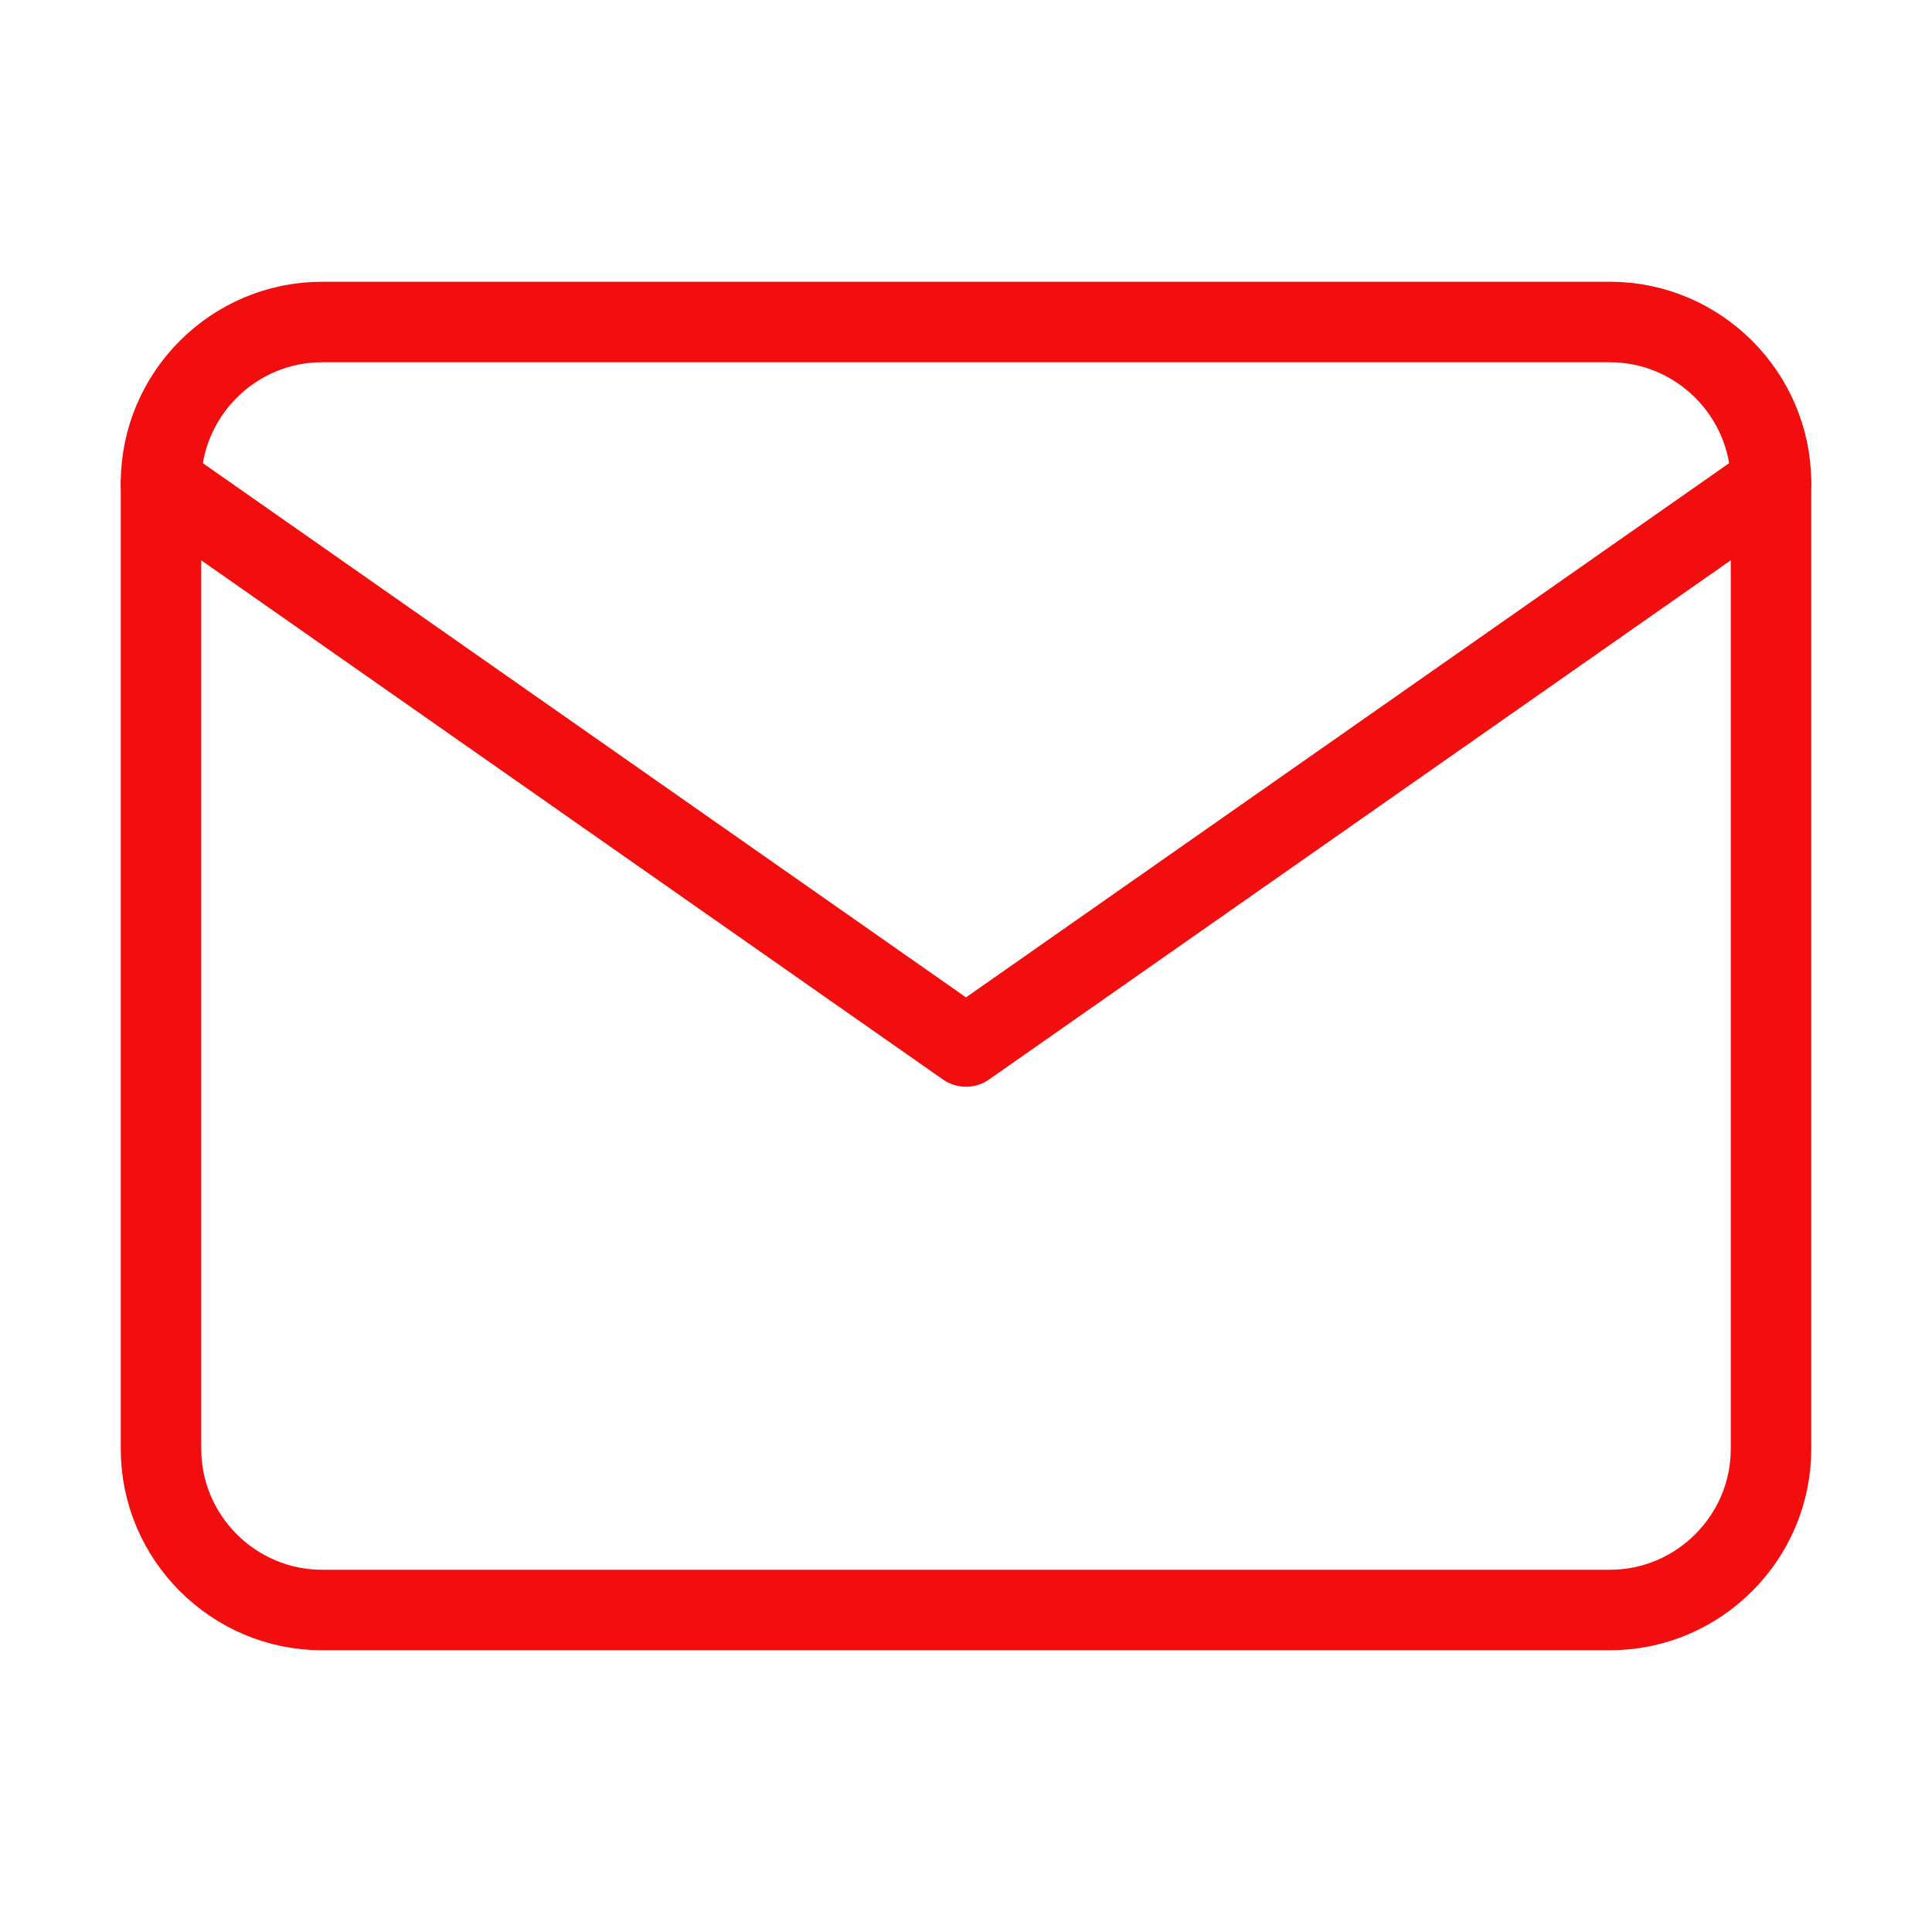
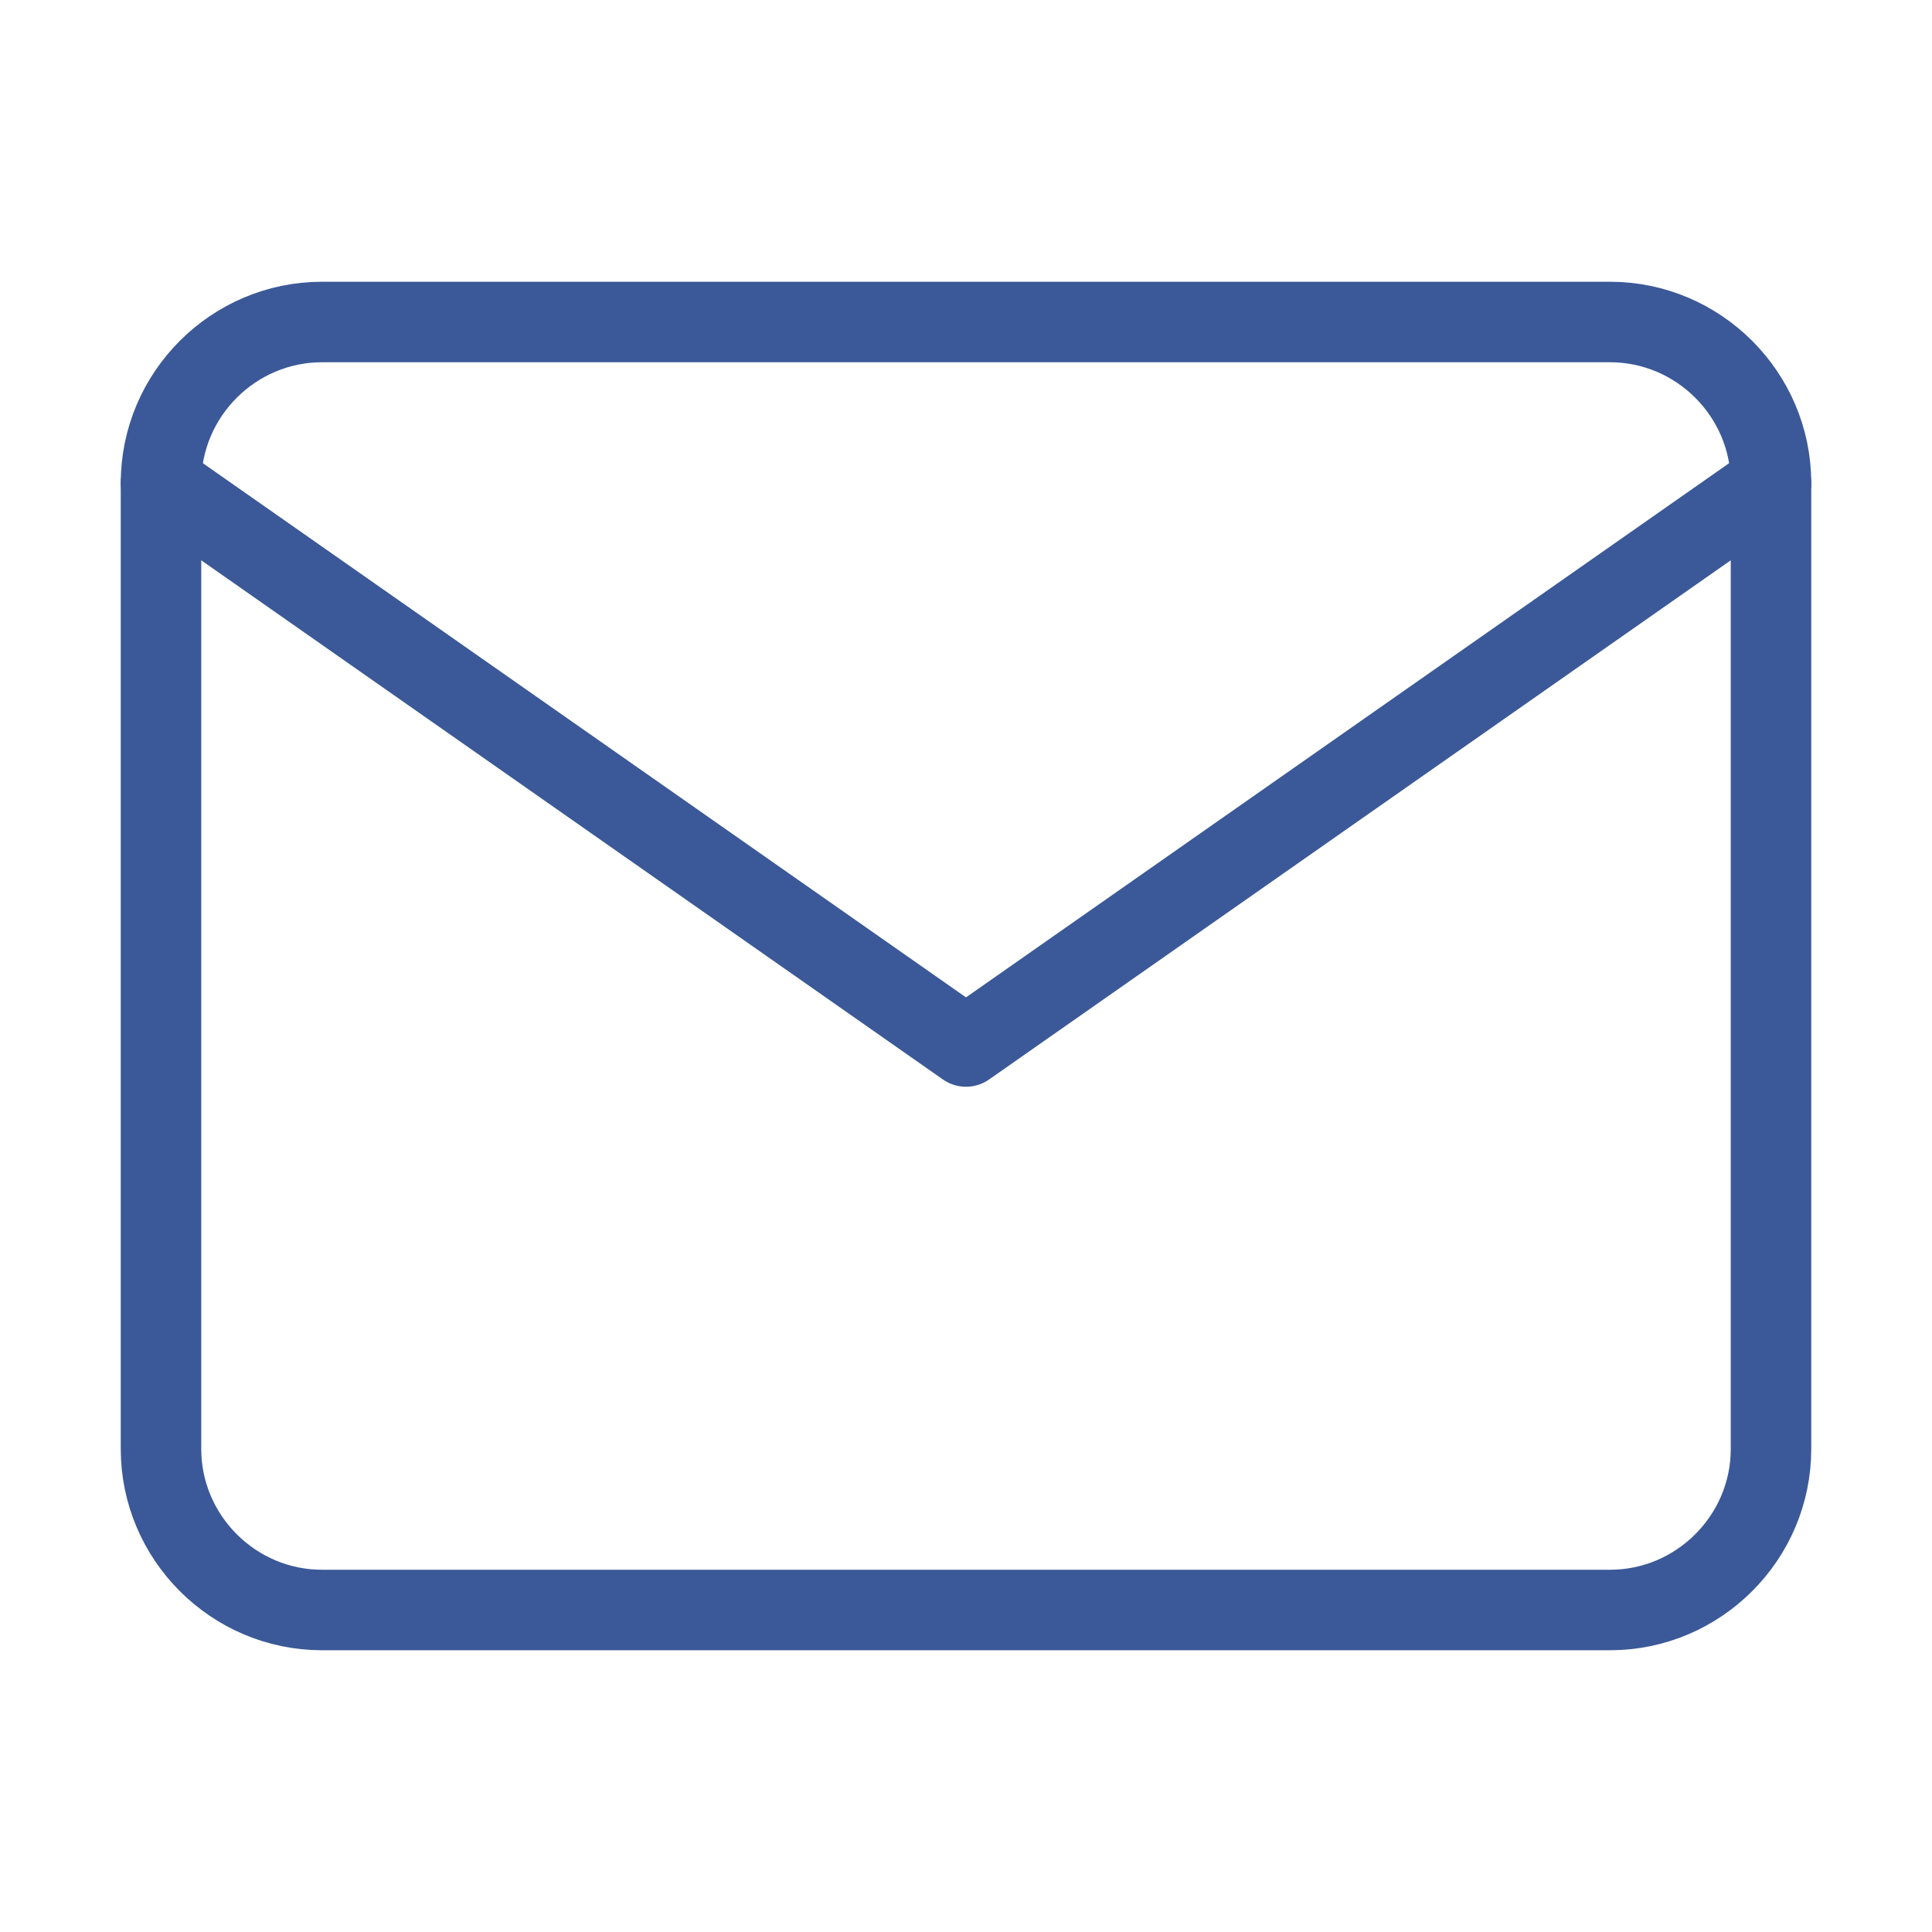
- <svg xmlns="http://www.w3.org/2000/svg" width="24" height="24" viewBox="0 0 24 24" fill="none" stroke="#f20e0e" stroke-width="1" stroke-linecap="round" stroke-linejoin="round" class="feather feather-mail">
+ <svg xmlns="http://www.w3.org/2000/svg" width="24" height="24" viewBox="0 0 24 24" fill="none" stroke="#3b5998" stroke-width="1" stroke-linecap="round" stroke-linejoin="round" class="feather feather-mail">
  <path d="M4 4h16c1.1 0 2 .9 2 2v12c0 1.1-.9 2-2 2H4c-1.1 0-2-.9-2-2V6c0-1.1.9-2 2-2z" />
  <polyline points="22,6 12,13 2,6" />
</svg>
